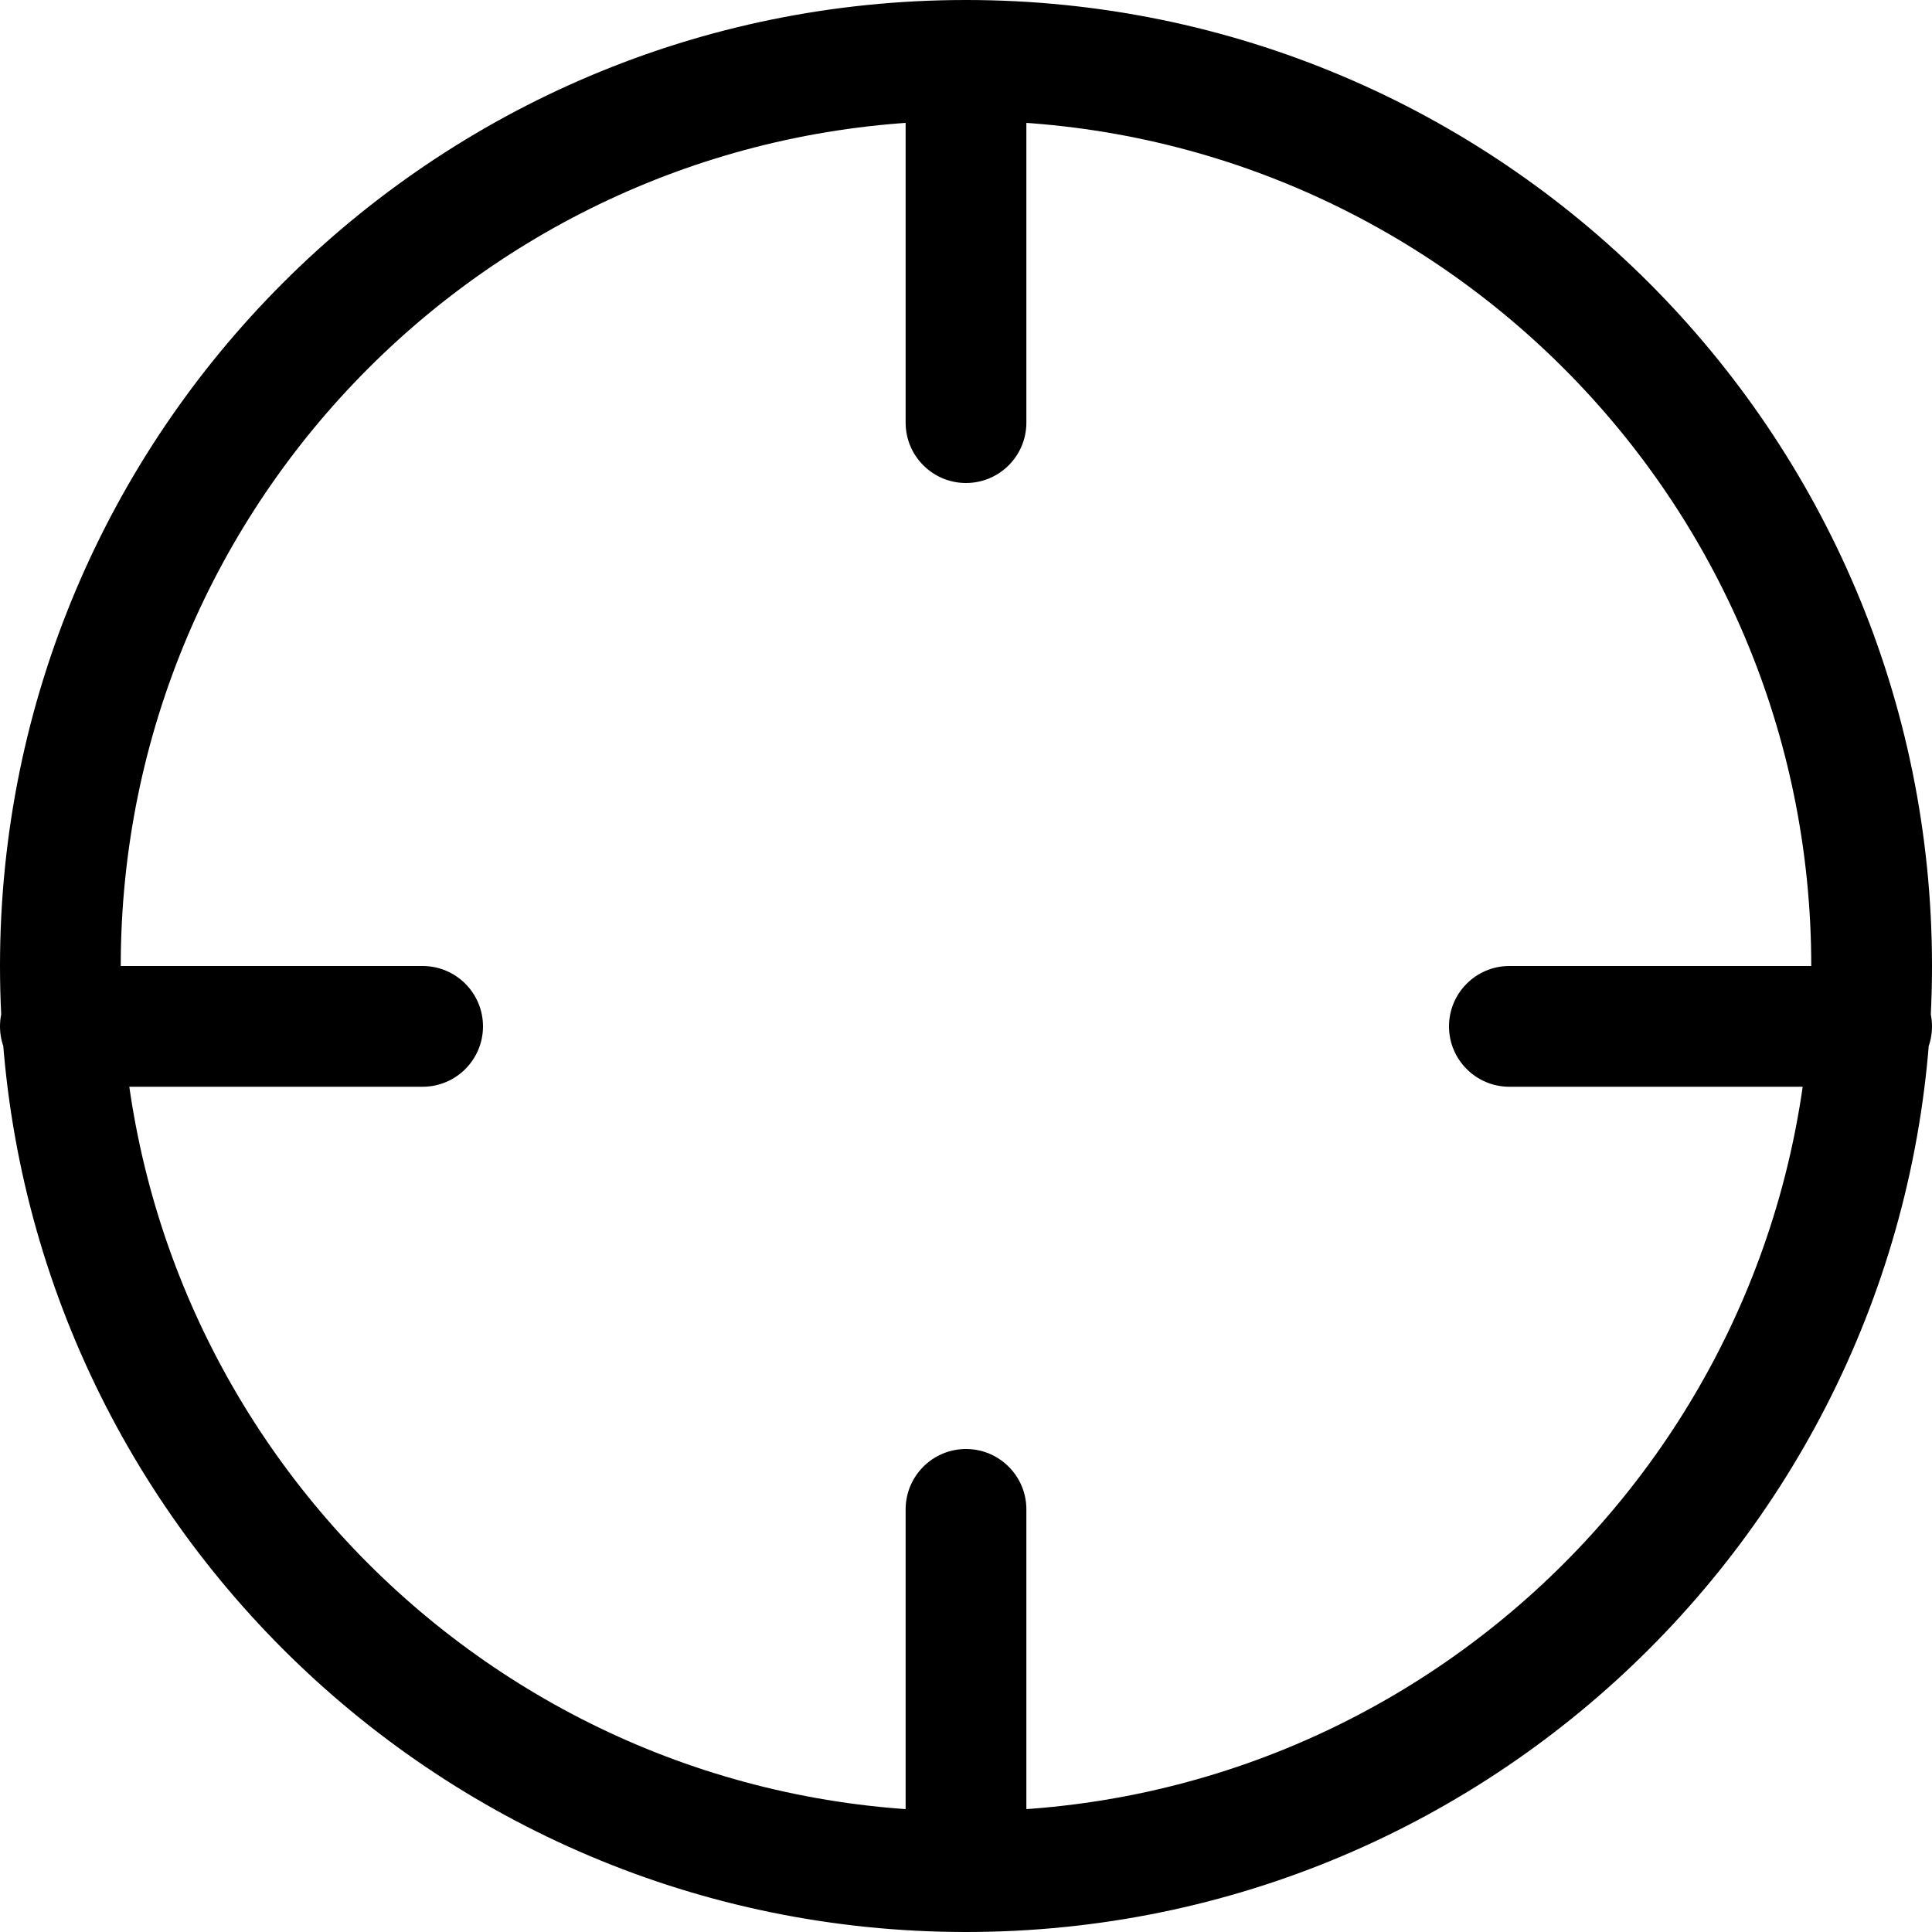
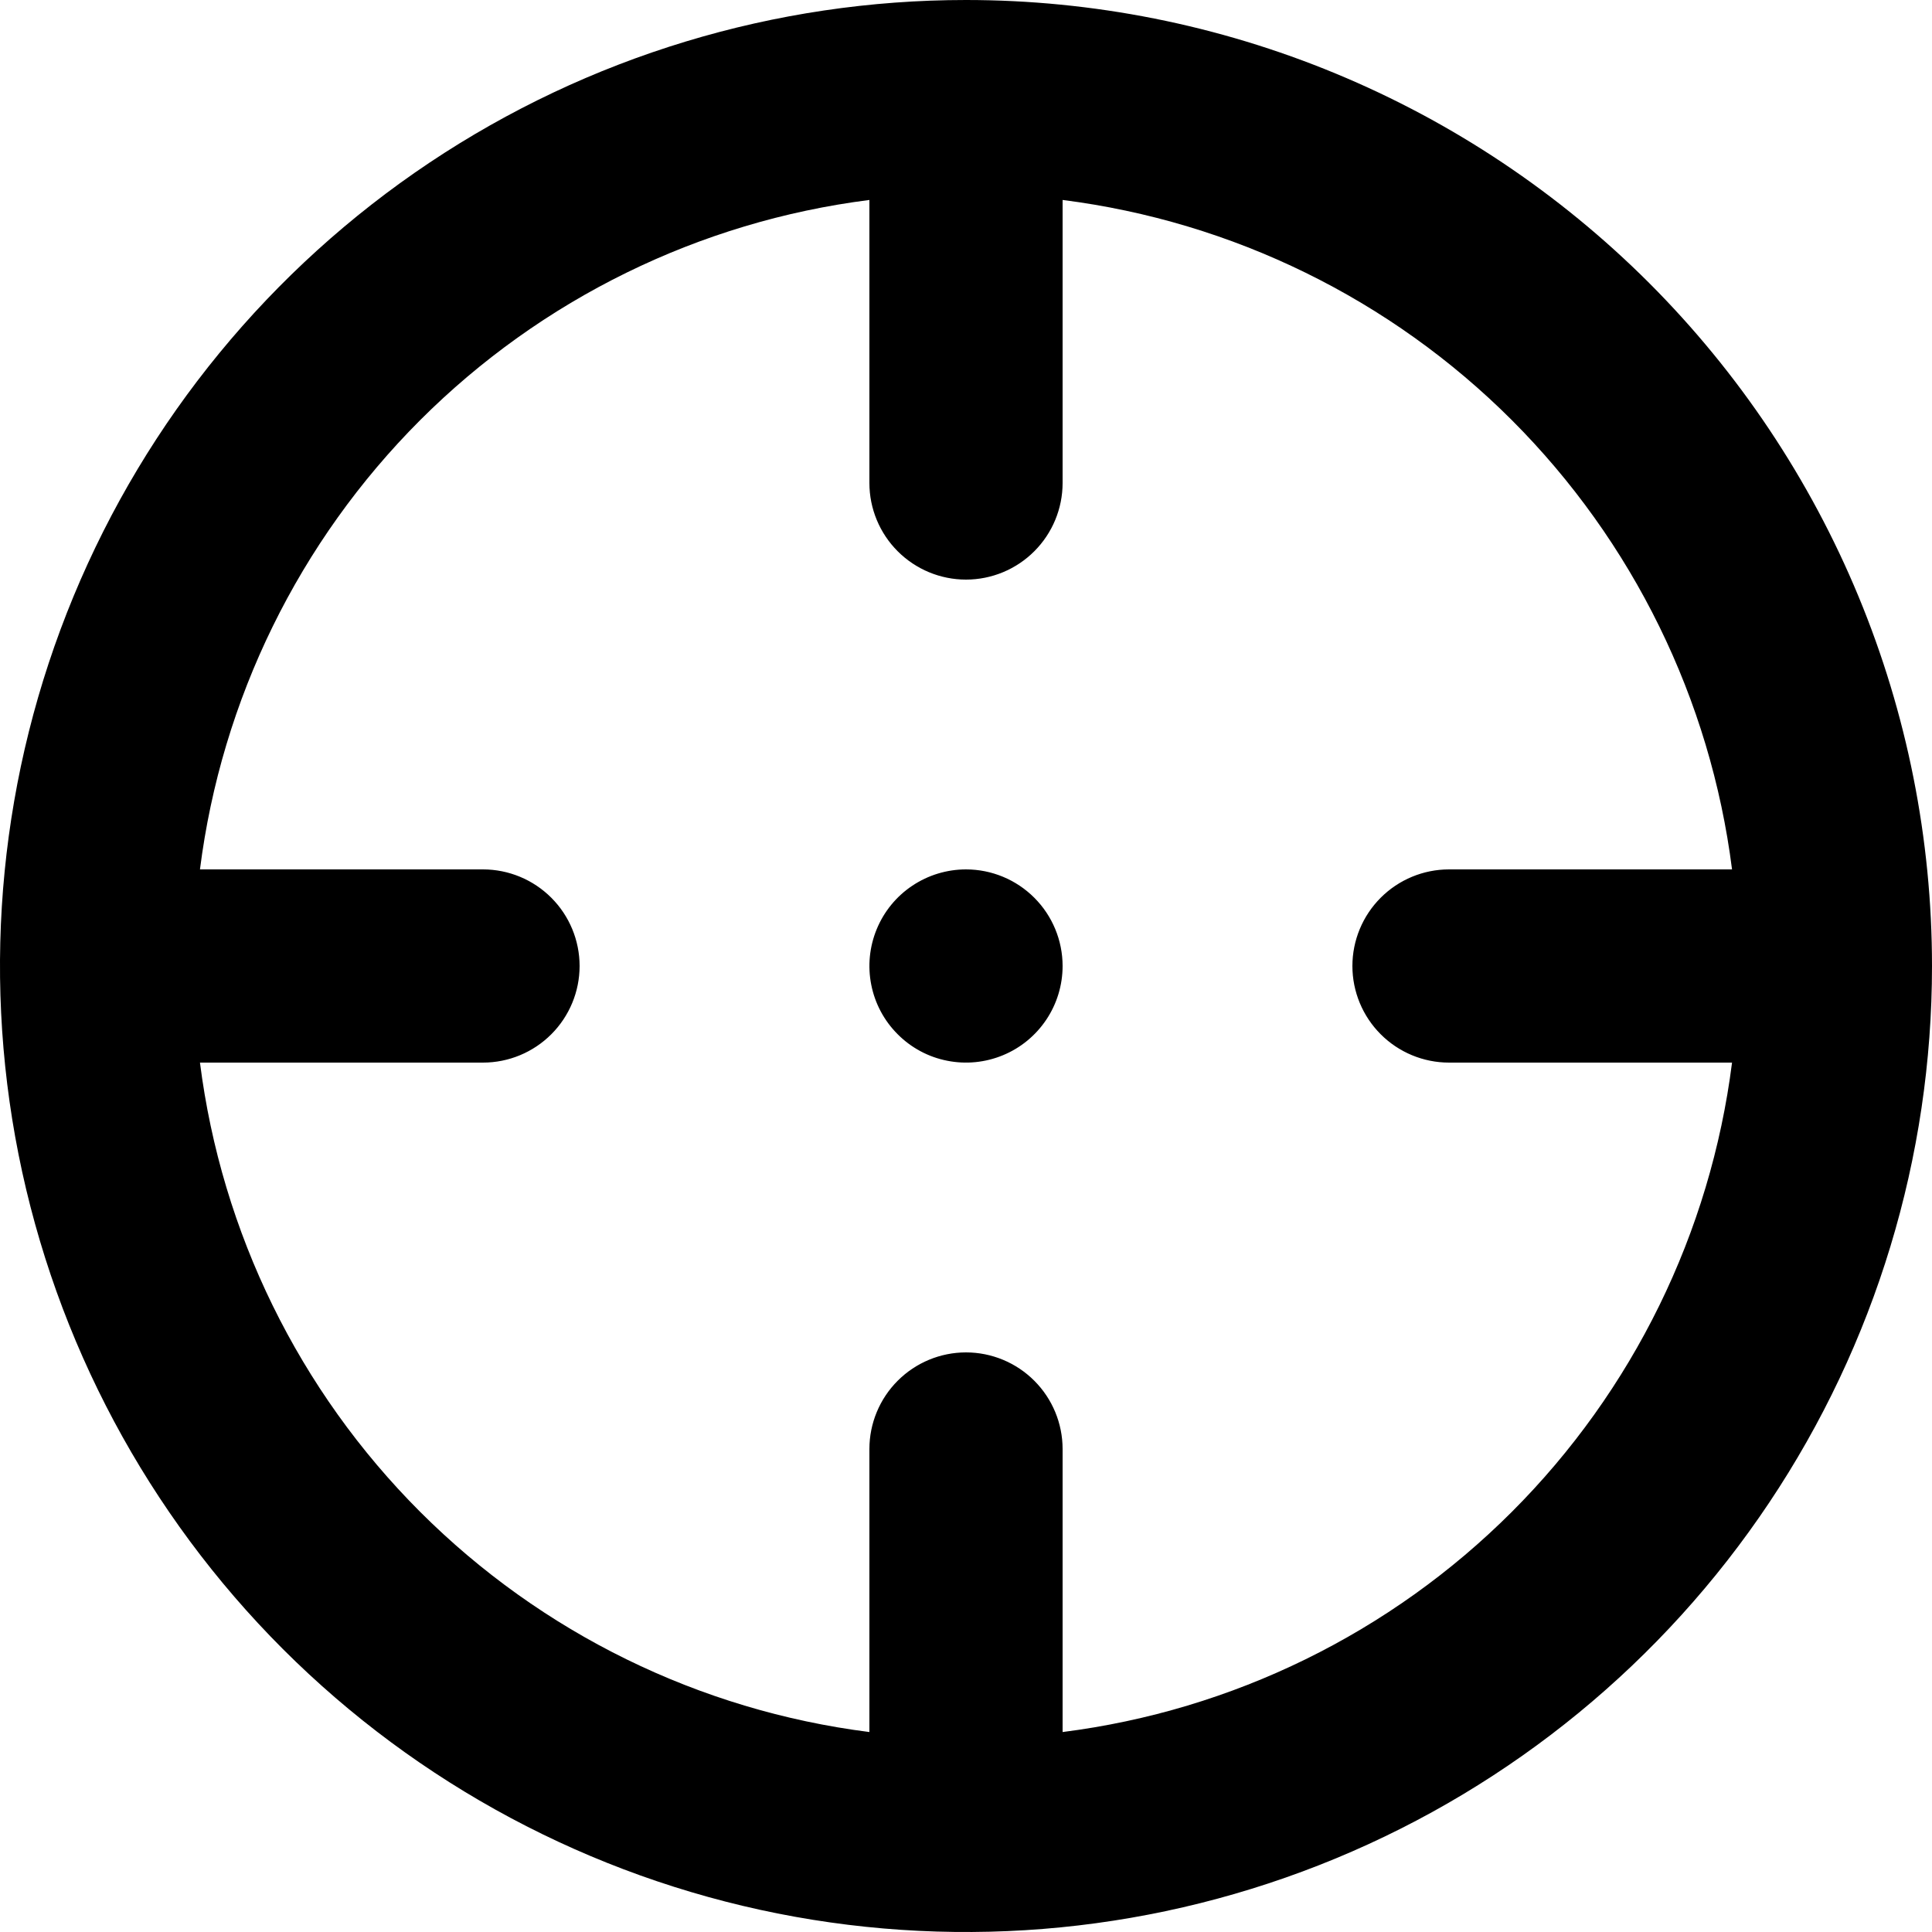
- <svg xmlns="http://www.w3.org/2000/svg" width="32px" height="32px" viewBox="0 0 32 32" version="1.1">
-   <defs />
-   <g id="Page-1" stroke="none" stroke-width="1" fill="none" fill-rule="evenodd">
-     <g id="Target32" fill="#000000" fill-rule="nonzero">
-       <path d="M16,32 C7.163,32 0,24.837 0,16 C0,7.163 7.163,0 16,0 C24.837,0 32,7.163 32,16 C32,24.837 24.837,32 16,32 Z M16,30 C23.732,30 30,23.732 30,16 C30,8.268 23.732,2 16,2 C8.268,2 2,8.268 2,16 C2,23.732 8.268,30 16,30 Z M7,16 C7.552,16 8,16.448 8,17 C8,17.552 7.552,18 7,18 L1,18 C0.448,18 0,17.552 0,17 C0,16.448 0.448,16 1,16 L7,16 Z M31,16 C31.552,16 32,16.448 32,17 C32,17.552 31.552,18 31,18 L25,18 C24.448,18 24,17.552 24,17 C24,16.448 24.448,16 25,16 L31,16 Z M17,7 C17,7.552 16.552,8 16,8 C15.448,8 15,7.552 15,7 L15,1 C15,0.448 15.448,0 16,0 C16.552,0 17,0.448 17,1 L17,7 Z M17,31 C17,31.552 16.552,32 16,32 C15.448,32 15,31.552 15,31 L15,25 C15,24.448 15.448,24 16,24 C16.552,24 17,24.448 17,25 L17,31 Z" />
-     </g>
-   </g>
+ <svg xmlns="http://www.w3.org/2000/svg" width="32" height="32" viewBox="0 0 32 32" fill="none">
+   <path d="M16 14.4C15.684 14.4 15.374 14.494 15.111 14.67C14.848 14.845 14.643 15.095 14.522 15.388C14.401 15.68 14.369 16.002 14.431 16.312C14.492 16.622 14.645 16.908 14.869 17.131C15.092 17.355 15.377 17.508 15.688 17.569C15.998 17.631 16.32 17.599 16.612 17.478C16.905 17.357 17.154 17.152 17.33 16.889C17.506 16.626 17.6 16.316 17.6 16C17.6 15.576 17.431 15.169 17.131 14.869C16.831 14.569 16.424 14.4 16 14.4ZM16 0C12.835 0 9.742 0.938 7.111 2.696C4.48 4.455 2.429 6.953 1.218 9.877C0.007 12.801 -0.31 16.018 0.307 19.121C0.925 22.225 2.449 25.076 4.686 27.314C6.924 29.551 9.775 31.075 12.879 31.693C15.982 32.31 19.199 31.993 22.123 30.782C25.047 29.571 27.545 27.52 29.303 24.889C31.062 22.258 32 19.165 32 16C32 13.899 31.586 11.818 30.782 9.877C29.978 7.936 28.799 6.172 27.314 4.686C25.828 3.201 24.064 2.022 22.123 1.218C20.182 0.414 18.101 0 16 0ZM17.6 28.688V24C17.6 23.576 17.431 23.169 17.131 22.869C16.831 22.569 16.424 22.4 16 22.4C15.576 22.4 15.169 22.569 14.869 22.869C14.569 23.169 14.4 23.576 14.4 24V28.688C11.584 28.331 8.967 27.048 6.959 25.041C4.952 23.034 3.669 20.416 3.312 17.6H8C8.424 17.6 8.831 17.431 9.131 17.131C9.431 16.831 9.6 16.424 9.6 16C9.6 15.576 9.431 15.169 9.131 14.869C8.831 14.569 8.424 14.4 8 14.4H3.312C3.669 11.584 4.952 8.967 6.959 6.959C8.967 4.952 11.584 3.669 14.4 3.312V8C14.4 8.424 14.569 8.831 14.869 9.131C15.169 9.431 15.576 9.6 16 9.6C16.424 9.6 16.831 9.431 17.131 9.131C17.431 8.831 17.6 8.424 17.6 8V3.312C20.416 3.669 23.034 4.952 25.041 6.959C27.048 8.967 28.331 11.584 28.688 14.4H24C23.576 14.4 23.169 14.569 22.869 14.869C22.569 15.169 22.4 15.576 22.4 16C22.4 16.424 22.569 16.831 22.869 17.131C23.169 17.431 23.576 17.6 24 17.6H28.688C28.331 20.416 27.048 23.034 25.041 25.041C23.034 27.048 20.416 28.331 17.6 28.688Z" fill="currentColor" />
</svg>
